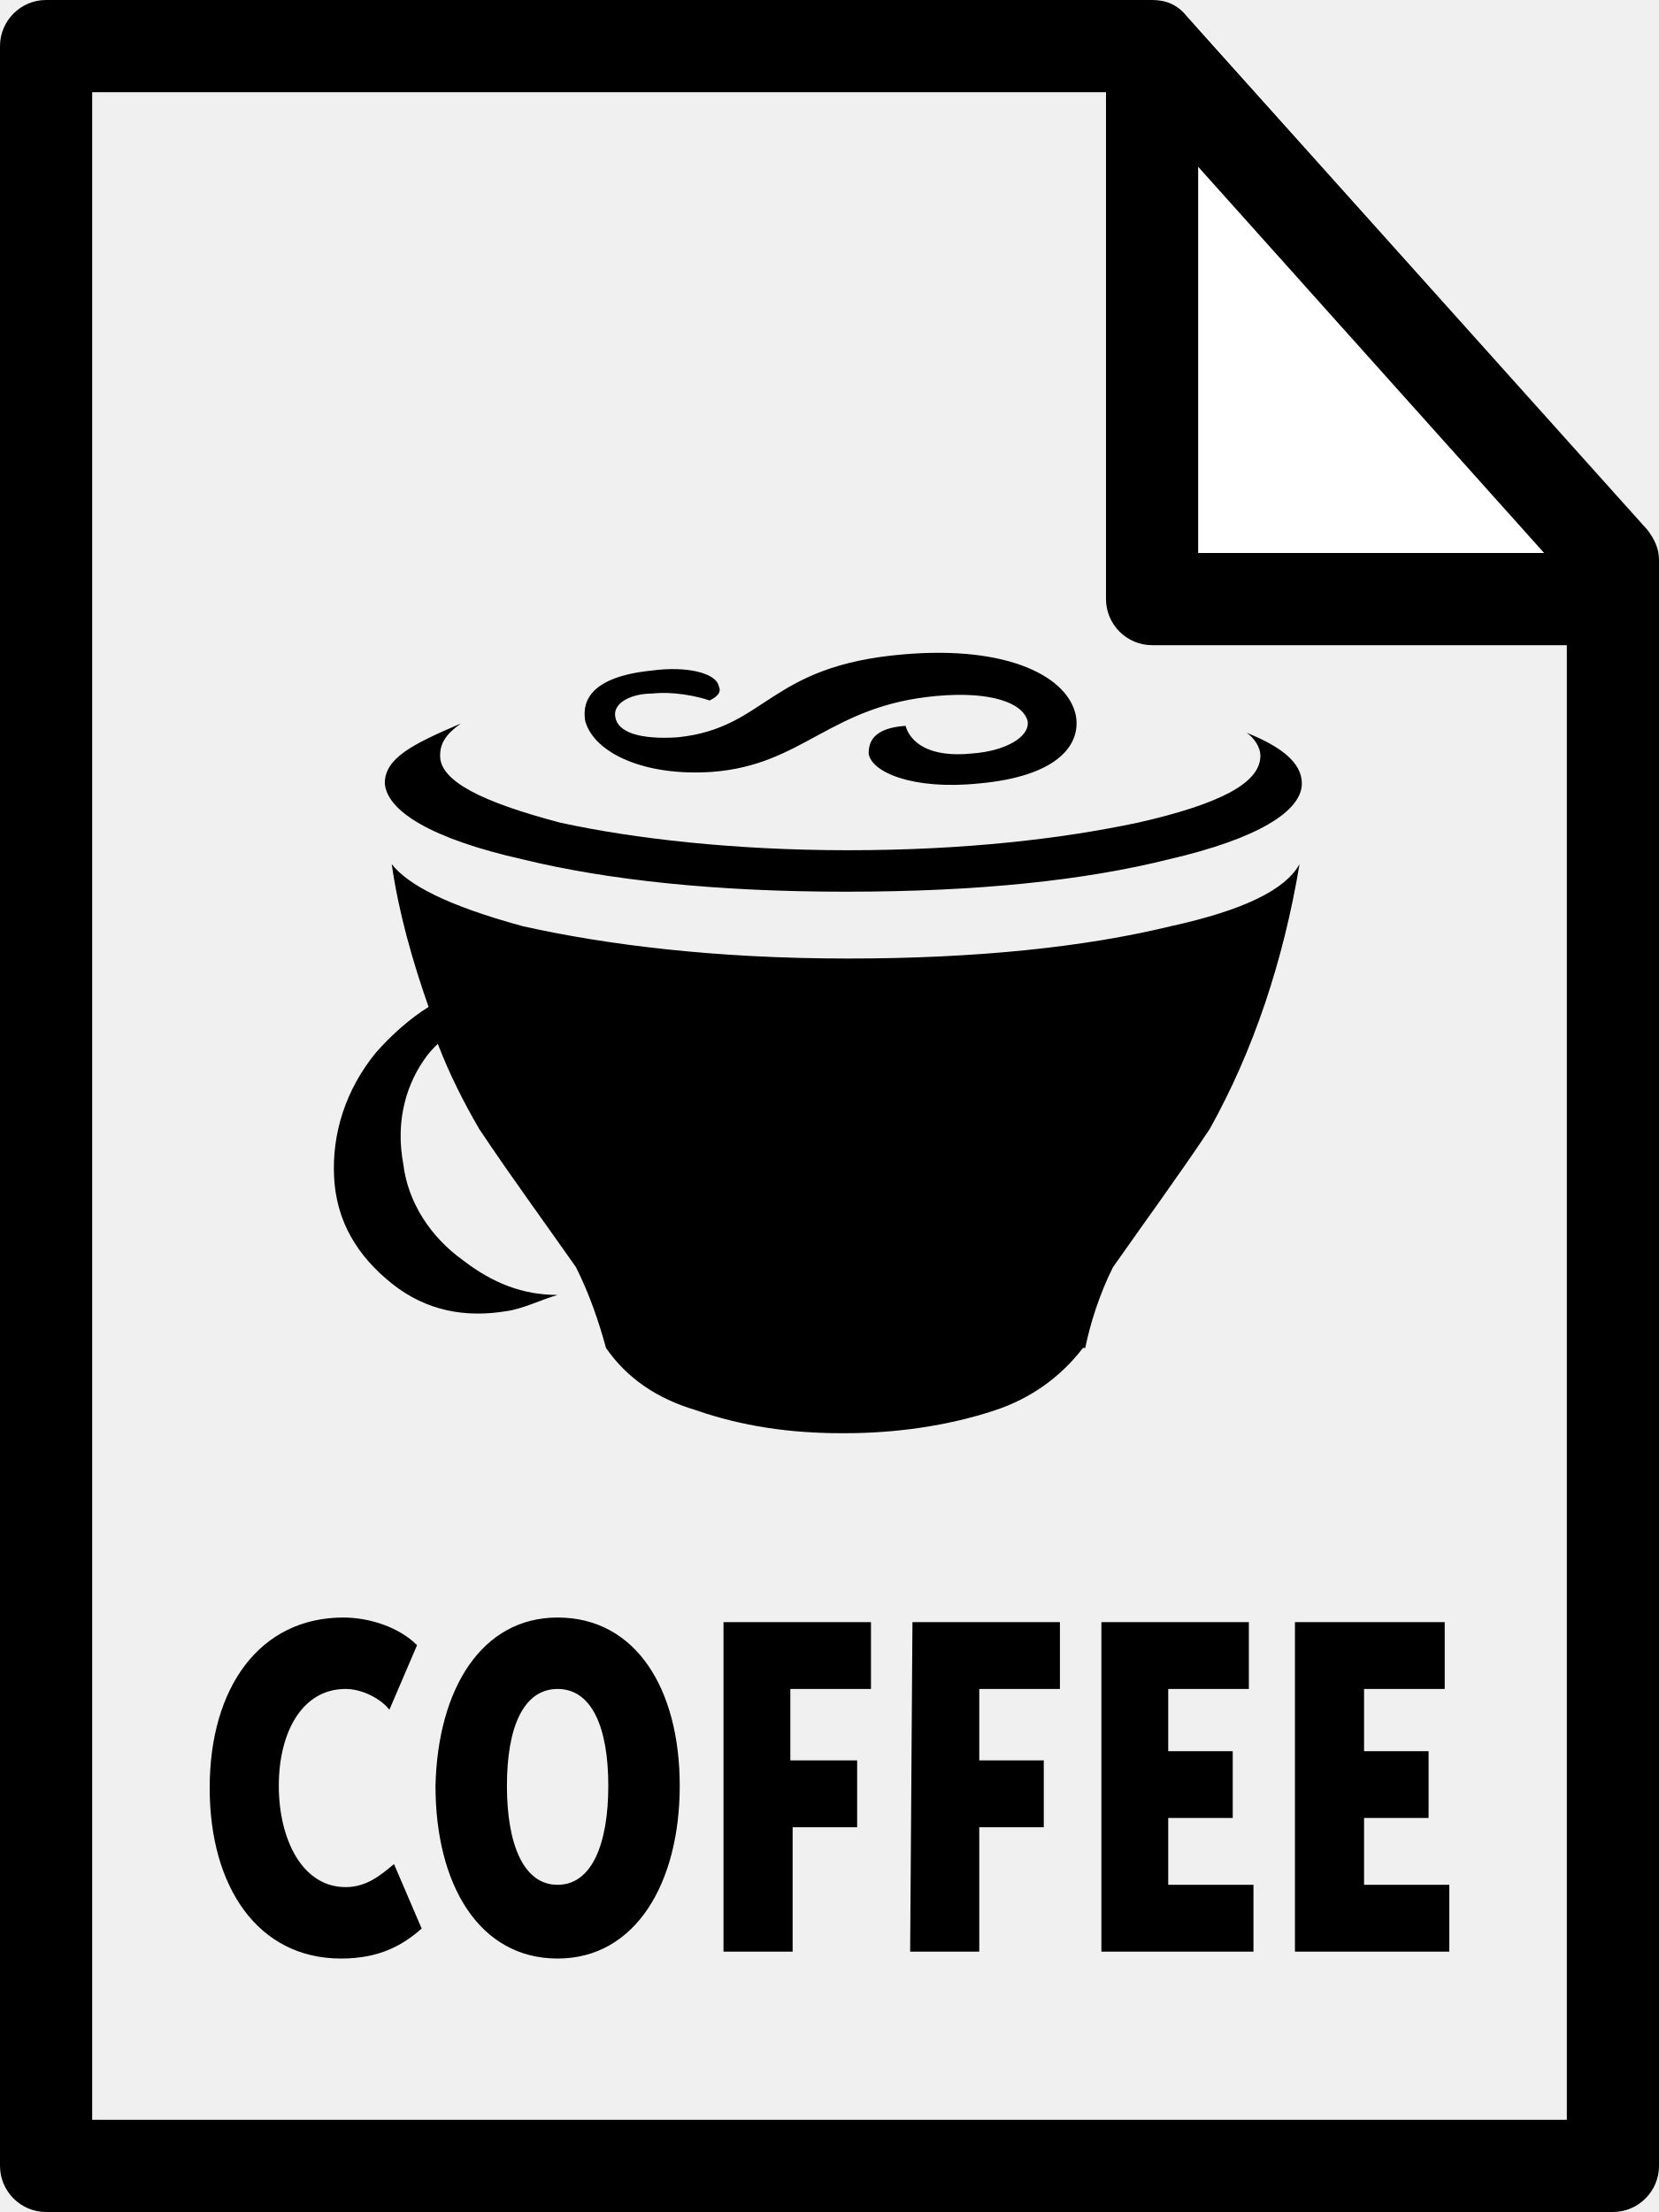
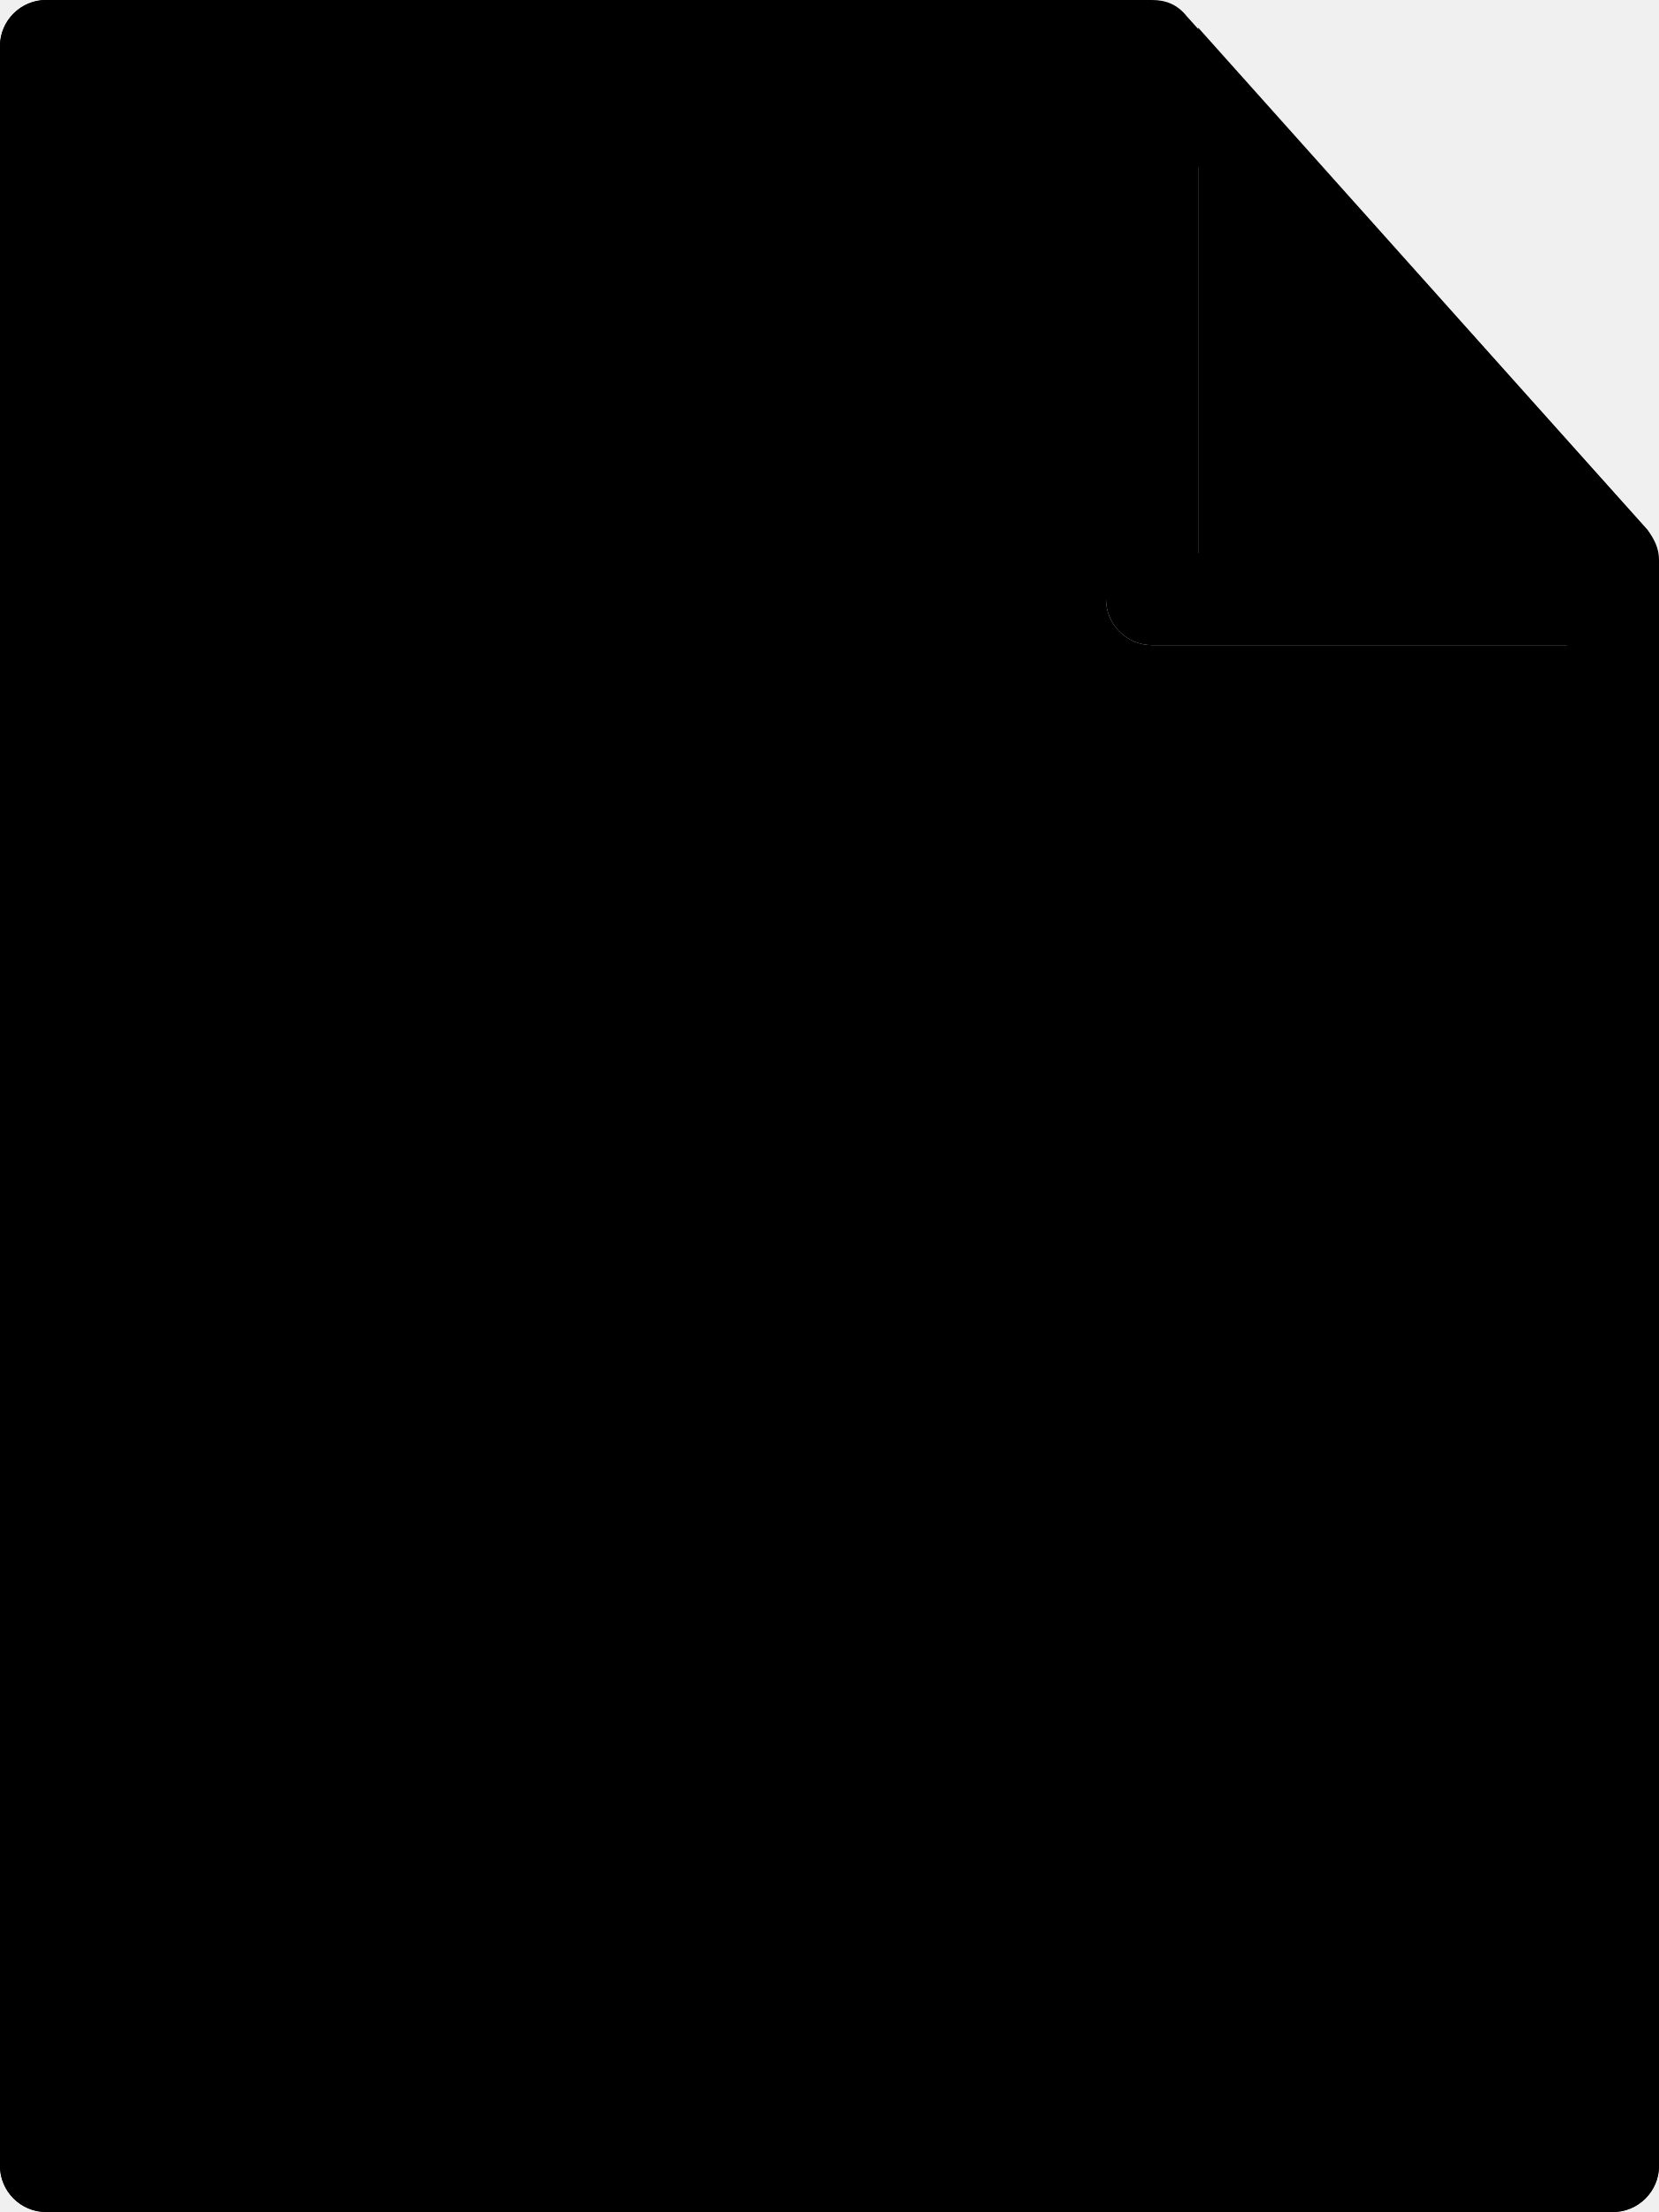
<svg xmlns="http://www.w3.org/2000/svg" viewBox="0 0 72 96">
-   <path d="M71.9 24c-.1-.4-.2-.7-.4-1L52 1.2V24h19.9z" fill="#fff" />
+   <path d="M0 2v92c0 1.1.9 2 2 2h68c1.1 0 2-.9 2-2V28H50c-1.1 0-2-.9-2-2V0H2C.9 0 0 .9 0 2z" />
+   <path d="M71.9 24c-.1-.4-.2-.7-.4-1L52 1.2V24h19.9z" />
  <path d="M14.9 70.2c1.1 0 2.4.4 3.2 1.2l-1.2 2.8c-.4-.5-1.2-.9-1.9-.9-1.9 0-2.9 1.9-2.9 4.2 0 2.3 1 4.4 2.9 4.4.9 0 1.5-.5 2.1-1l1.2 2.8c-.8.7-1.8 1.3-3.5 1.3-3.6 0-5.7-3.1-5.7-7.4 0-4.4 2.2-7.4 5.8-7.4zm9.3 0c3.4 0 5.3 3.1 5.3 7.3 0 4.2-1.9 7.5-5.3 7.5s-5.3-3.2-5.3-7.5c.1-4.2 2-7.3 5.3-7.3zm0 11.6c1.5 0 2.2-1.8 2.2-4.3s-.7-4.2-2.2-4.2S22 75 22 77.5s.7 4.3 2.2 4.3zm7.2-11.4h6.4v2.9h-3.5v3.1h2.9v2.9h-2.8v5.4h-3V70.4zm8.2 0H46v2.9h-3.5v3.1h2.8v2.9h-2.8v5.4h-3l.1-14.3zm8.1 0h6.5v2.9h-3.5V76h2.8v2.9h-2.8v2.9h3.7v2.9h-6.6V70.4h-.1zm8.5 0h6.5v2.9h-3.5V76H62v2.9h-2.8v2.9h3.7v2.9h-6.7V70.4z" fill="currentColor" />
  <path d="M0 94V2C0 .9.9 0 2 0h48c.6 0 1.1.2 1.5.7l20 22.3c.3.4.5.8.5 1.3V94c0 1.1-.9 2-2 2H2c-1.1 0-2-.9-2-2zm68-68.9L49.1 4H4v88h64V25.1z" />
  <path d="M48 26V4c0-1.1.9-2 2-2s2 .9 2 2v20h16c1.1 0 2 .9 2 2s-.9 2-2 2H50c-1.1 0-2-.9-2-2zm-17.1 7.5c4-.3 5.1-2.9 9.8-3.3 2.3-.2 3.7.3 3.9 1.1.1.7-1 1.3-2.4 1.4-1.9.2-2.7-.5-2.9-1.2-1.4.1-1.6.7-1.6 1.2.1.8 1.9 1.6 4.8 1.3 3.3-.3 4.4-1.6 4.2-2.9-.3-1.7-2.9-3.1-7.5-2.7-5.9.5-5.9 3.2-9.8 3.6-1.6.1-2.6-.2-2.7-.9-.1-.6.7-1 1.6-1 .9-.1 1.9.1 2.5.3.4-.2.5-.4.4-.6-.1-.6-1.4-.9-2.9-.7-3 .3-3 1.6-2.9 2.2.4 1.4 2.6 2.4 5.5 2.2zm19.9 6.7c-3.7.9-8.4 1.4-14 1.4-5.8 0-10.5-.6-14.1-1.4-3.3-.9-5-1.8-5.7-2.7.3 2.1.9 4.2 1.6 6.2-.8.5-1.6 1.2-2.3 2-1.3 1.6-1.9 3.5-1.8 5.4.1 1.9 1 3.4 2.5 4.6 1.5 1.2 3.2 1.5 5 1.2.7-.1 1.5-.5 2.2-.7-1.5 0-2.8-.5-4.1-1.5-1.4-1-2.4-2.5-2.6-4.2-.3-1.6 0-3.2.9-4.5.2-.3.4-.5.6-.7.5 1.3 1.1 2.5 1.8 3.7 1.4 2.1 2.8 4 4.2 6 .6 1.2 1 2.4 1.3 3.5.9 1.3 2.2 2.2 3.9 2.7 2 .7 4.1 1 6.3 1h.2c2.1 0 4.4-.3 6.5-1 1.5-.5 2.8-1.4 3.8-2.7h.1c.2-1 .6-2.3 1.2-3.5 1.4-2 2.8-3.9 4.2-6 1.9-3.4 3.2-7.3 3.9-11.5-.6 1.1-2.4 2-5.6 2.7zm-28.1-2.9c3.7.9 8.4 1.4 14 1.4 5.8 0 10.4-.5 14-1.4 3.9-.9 5.8-2.1 5.8-3.3 0-.9-.9-1.6-2.4-2.2.3.2.6.6.6 1 0 1.2-1.8 2.1-5.3 2.9-3.3.7-7.5 1.2-12.6 1.2-4.9 0-9.3-.5-12.5-1.2-3.4-.9-5.2-1.8-5.2-2.9 0-.5.2-.9.9-1.4-2.1.9-3.3 1.5-3.3 2.6.1 1.2 2 2.4 6 3.3z" />
</svg>
